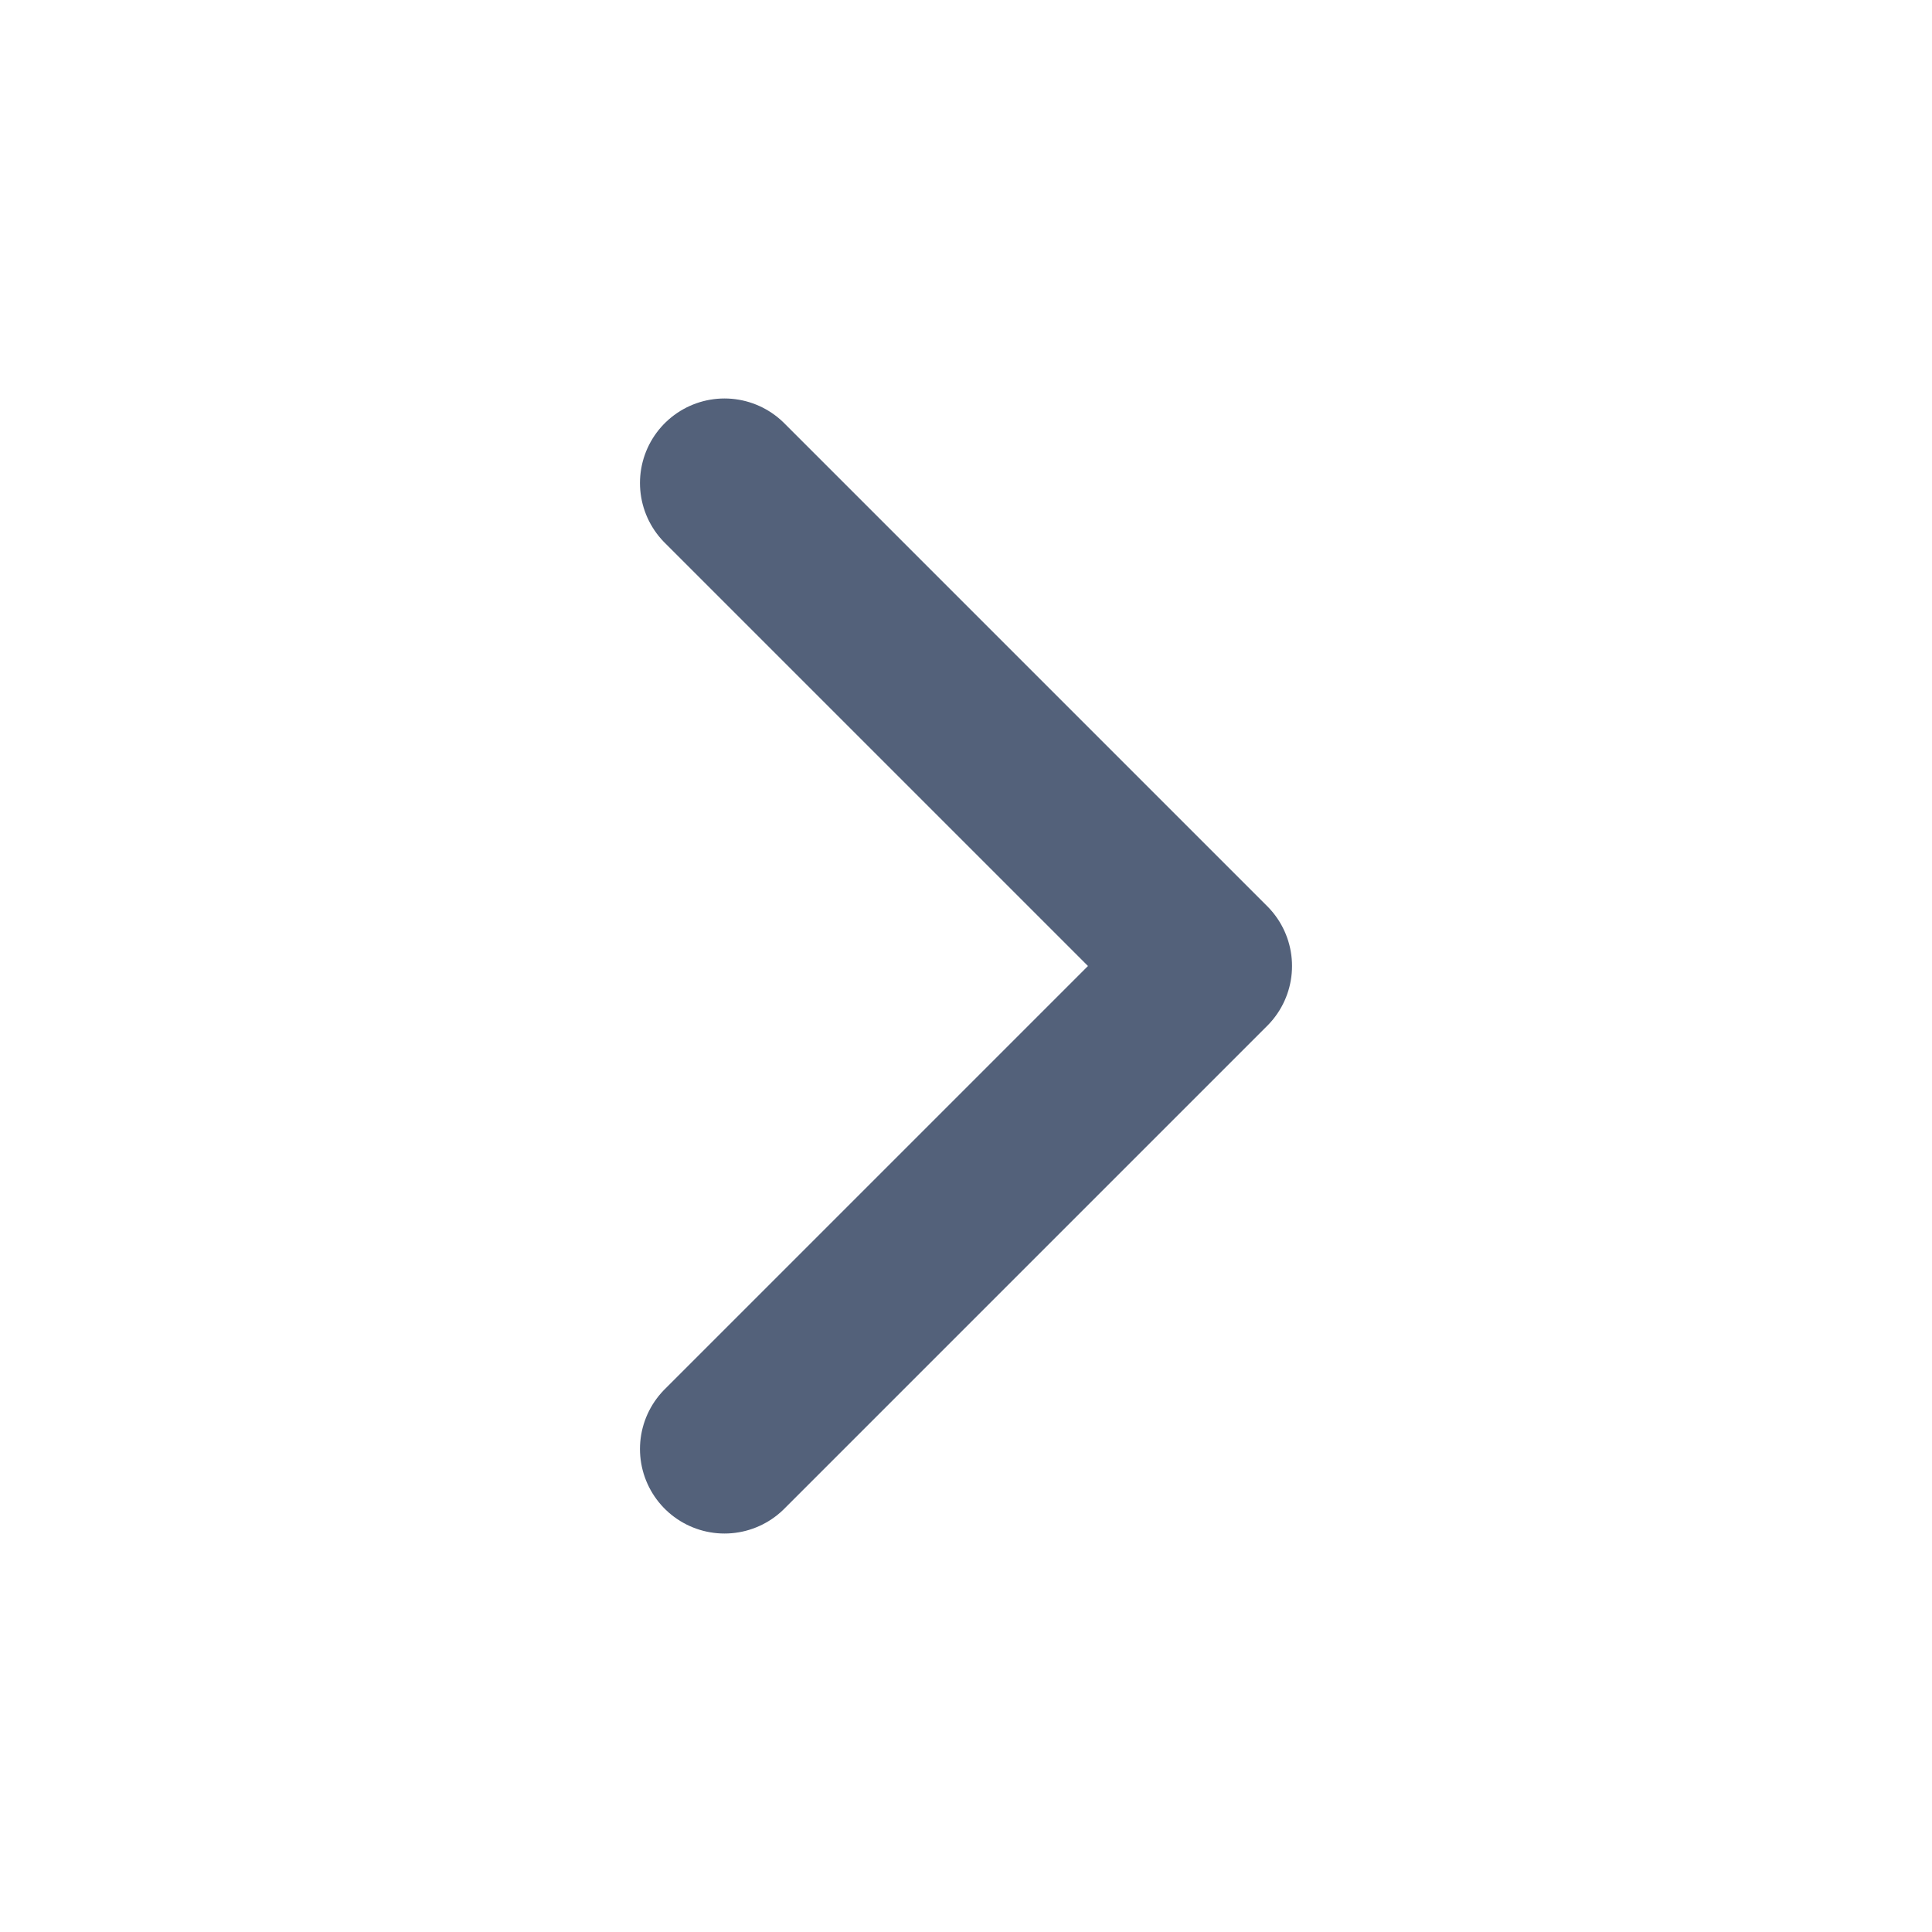
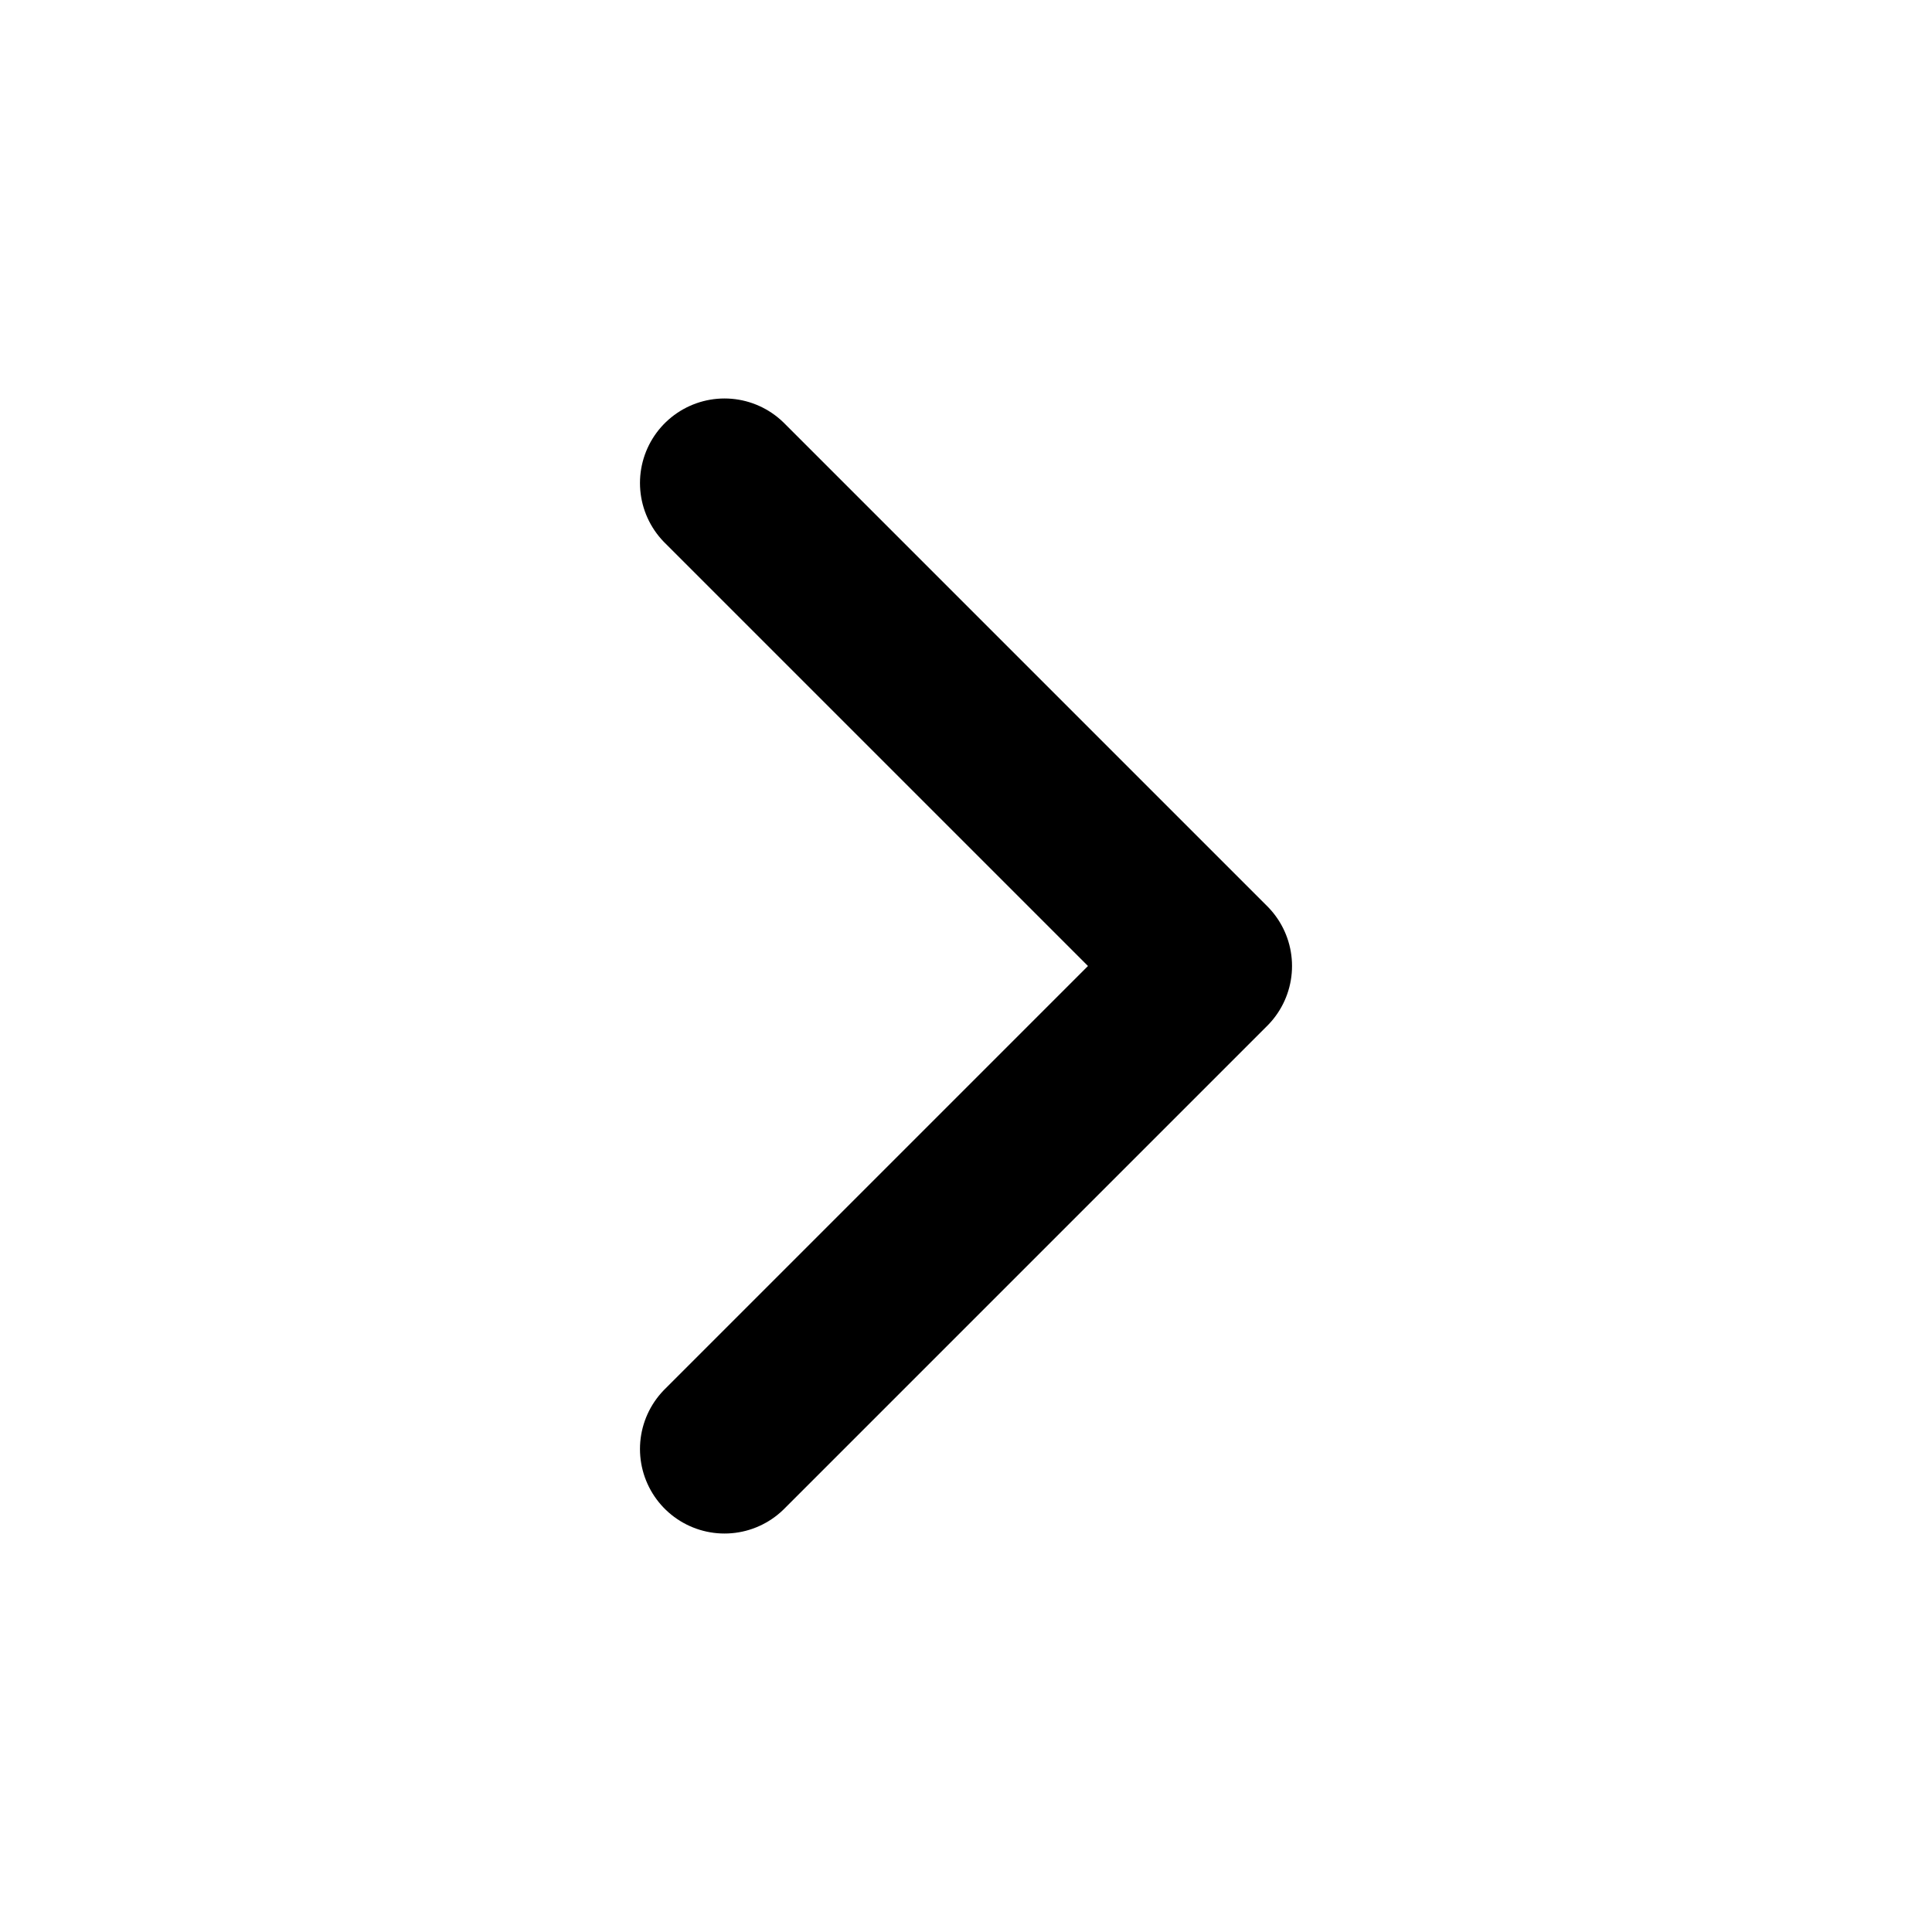
<svg xmlns="http://www.w3.org/2000/svg" width="32" height="32" viewBox="0 0 32 32" fill="none">
-   <path d="M12 8L20 16L12 24" stroke="#53617A" stroke-width="2.8" stroke-linecap="round" stroke-linejoin="round" />
+   <path d="M12 8L20 16L12 24" stroke="currentColor" stroke-width="2.8" stroke-linecap="round" stroke-linejoin="round" />
</svg>
